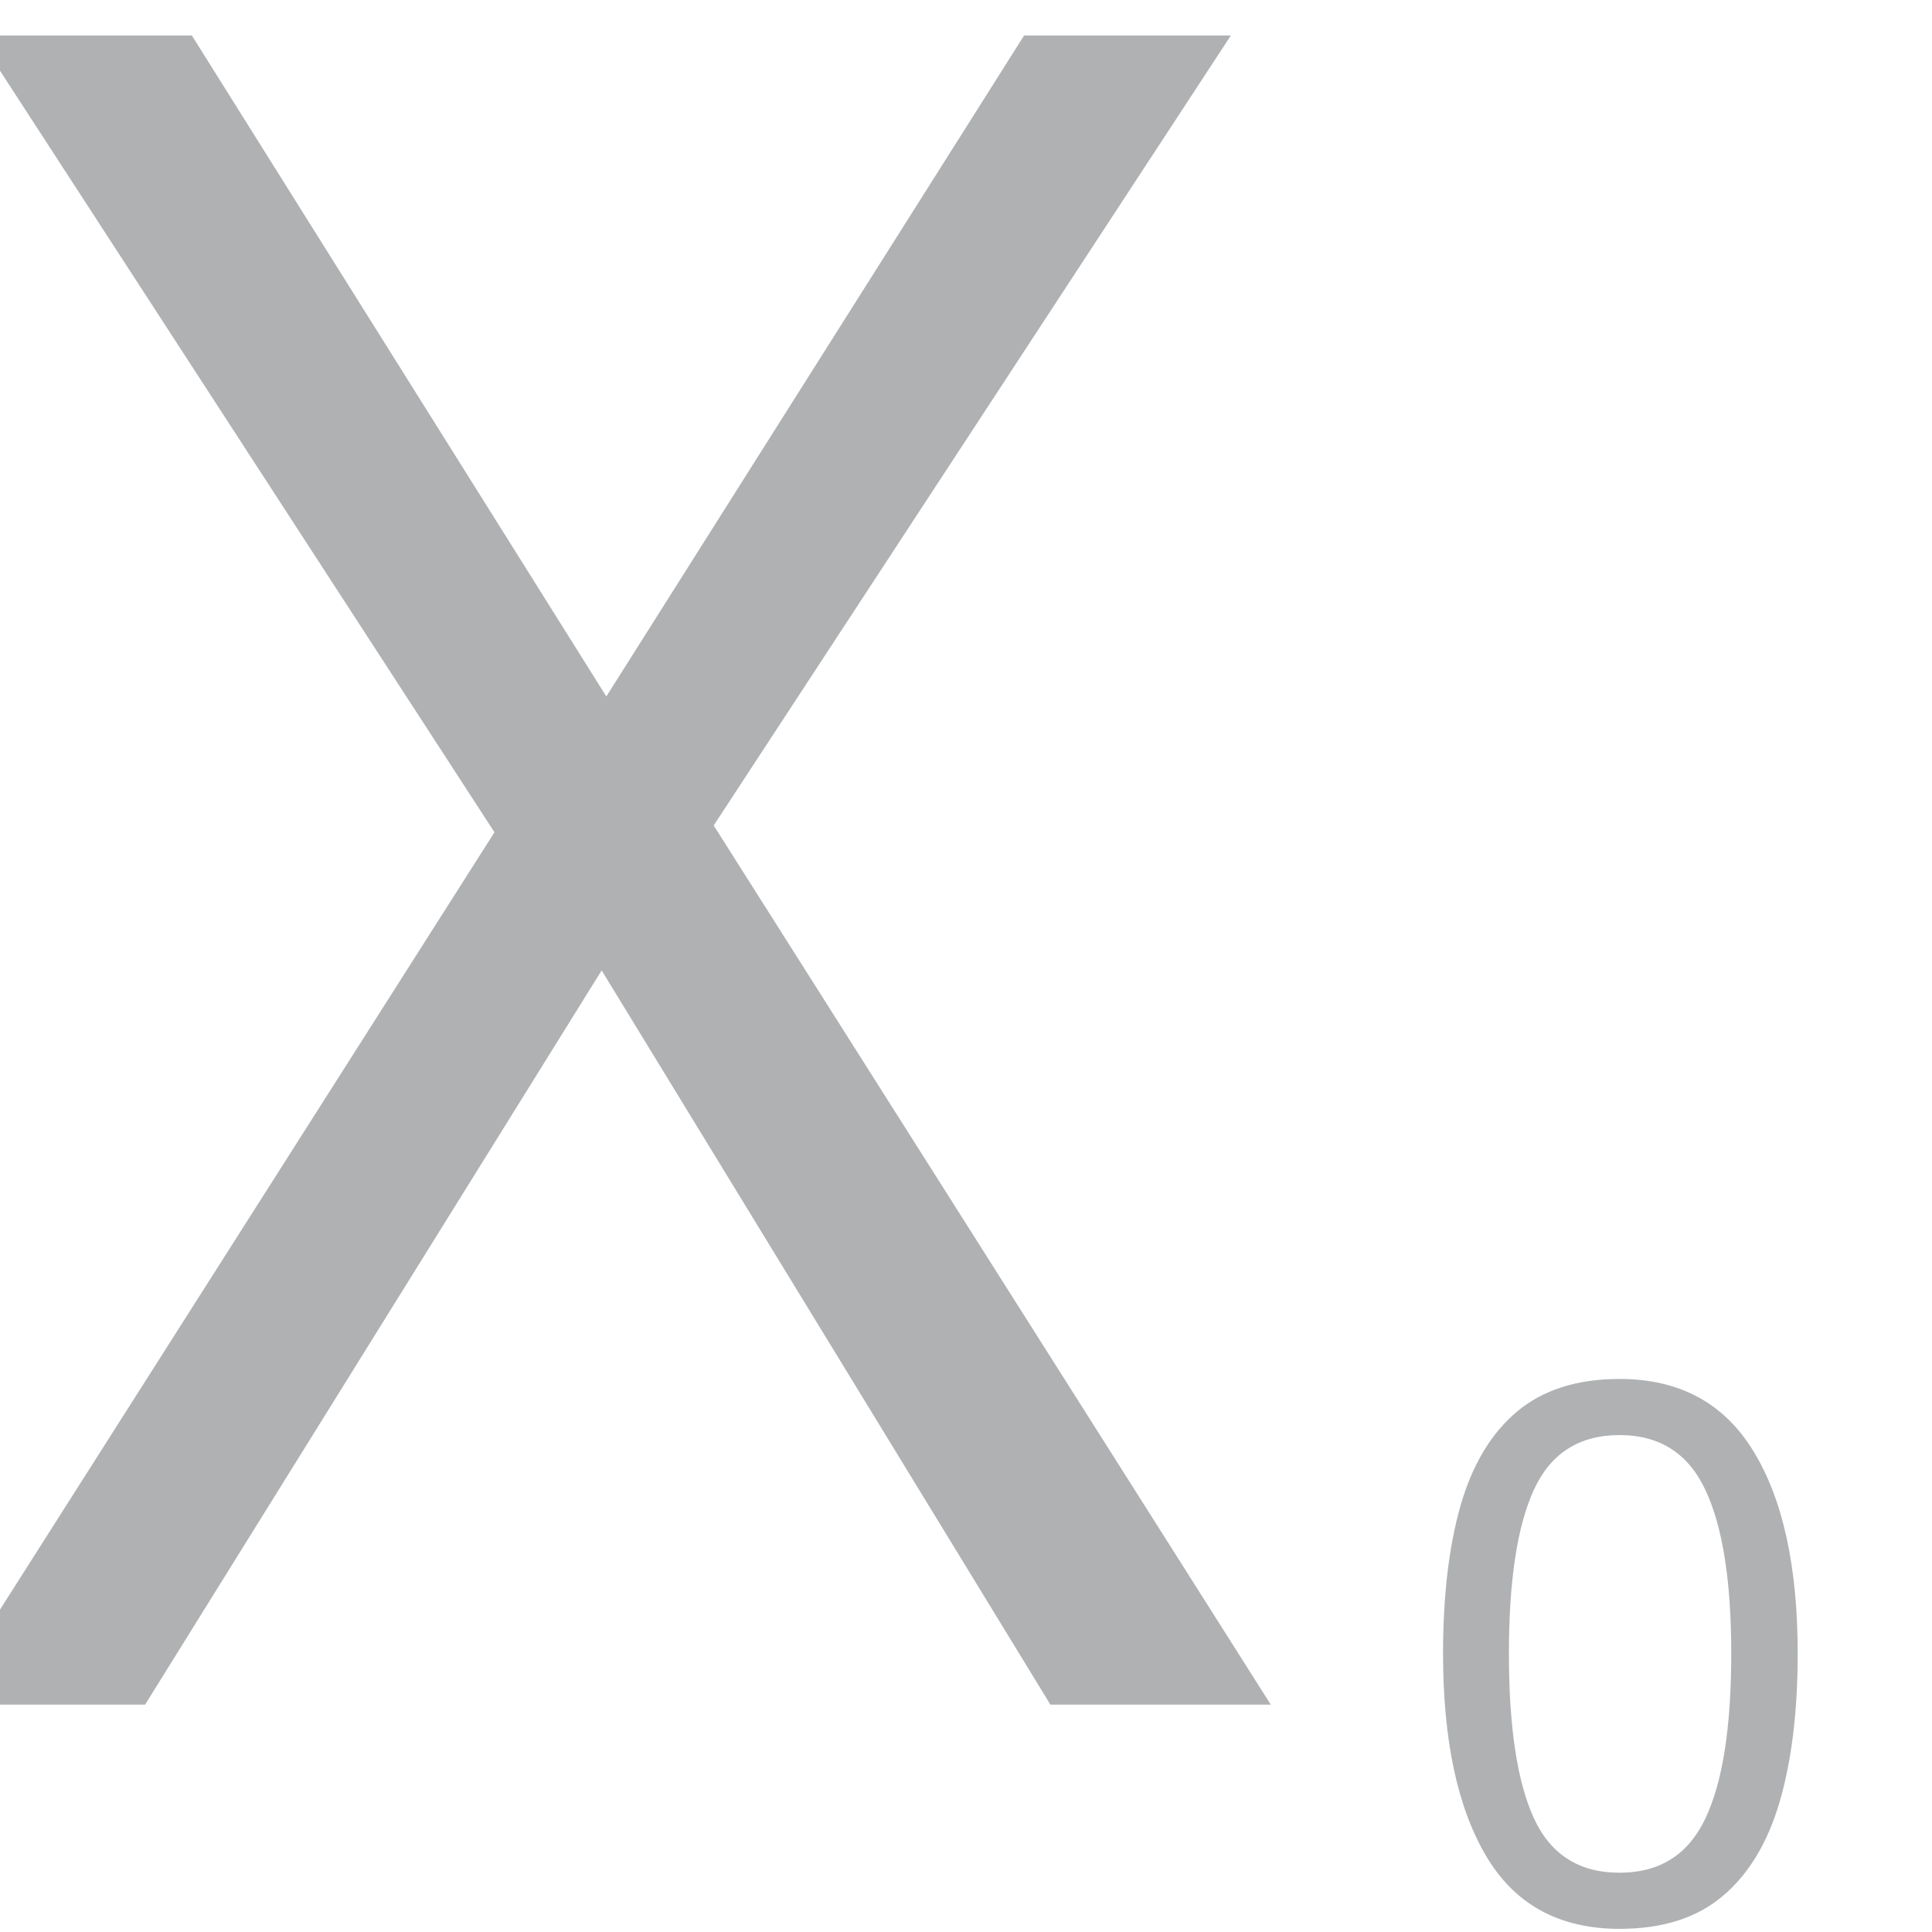
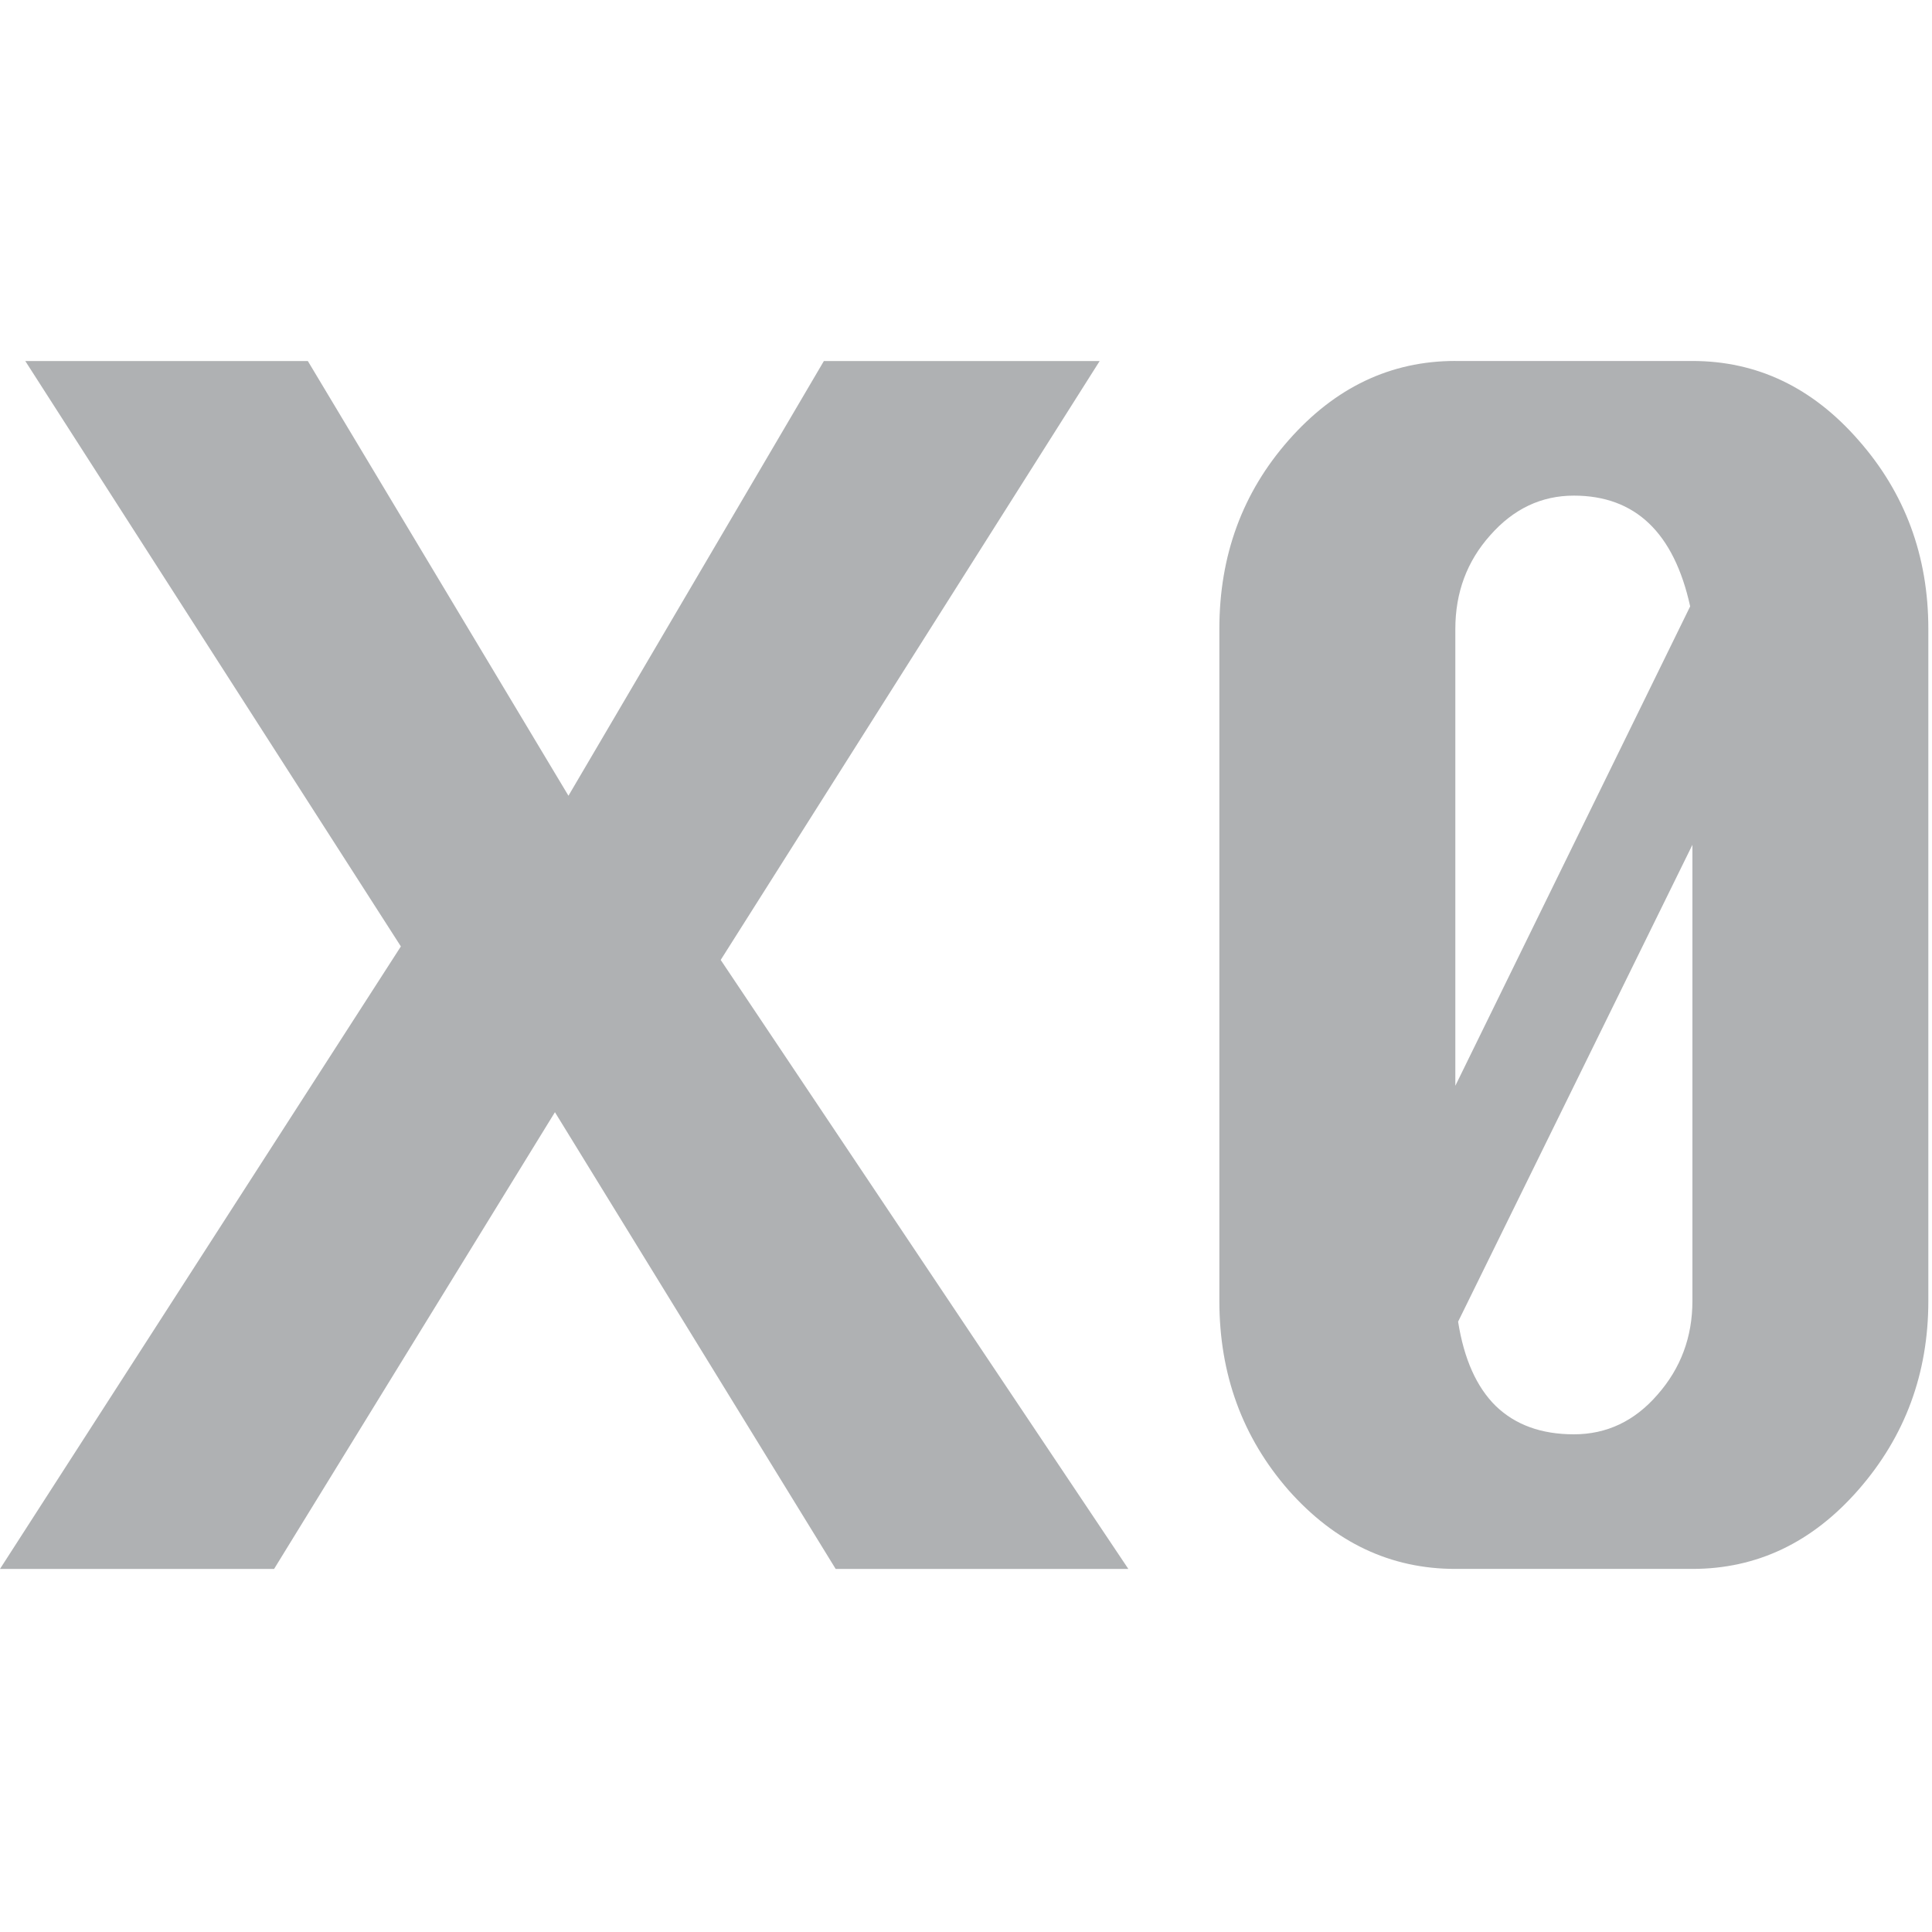
- <svg xmlns="http://www.w3.org/2000/svg" version="1.1" id="svg2" viewBox="0 0 24 24" height="24" width="24">
-   <defs id="defs4" />
-   <g style="display:none" id="layer2" transform="translate(0,-153.1653)">
-     <rect y="-6.9250491e-05" x="0" height="177.165" width="177.165" id="rect4140" style="opacity:0.573;fill:#afb1b3;fill-opacity:1;stroke:#afb1b3;stroke-width:1;stroke-miterlimit:4;stroke-dasharray:none;stroke-opacity:1" />
+ <svg xmlns="http://www.w3.org/2000/svg" width="24" height="24" version="1.1" viewBox="0 0 24 24">
+   <g transform="translate(0 -161.17)" display="none">
+     <rect y="-6.925e-5" width="177.17" height="177.17" fill="#afb1b3" opacity=".573" stroke="#afb1b3" />
  </g>
-   <g style="display:inline;fill:#afb1b3;fill-opacity:1" transform="matrix(0.1549194,0,0,0.1549194,-2.339224,-137.3081)" id="layer1">
-     <g transform="translate(-14.98086,-9.115504)" id="g4152" style="fill:#afb1b3;fill-opacity:1">
-       <text xml:space="preserve" style="font-style:normal;font-variant:normal;font-weight:normal;font-stretch:normal;font-size:40px;line-height:125%;font-family:opensans;-inkscape-font-specification:opensans;letter-spacing:0px;word-spacing:0px;fill:#afb1b3;fill-opacity:1;stroke:none;stroke-width:1px;stroke-linecap:butt;stroke-linejoin:miter;stroke-opacity:1" x="24.496" y="1032.123" id="text4136">
-         <tspan id="tspan4138" x="24.496" y="1032.123" style="font-size:187.5px;fill:#afb1b3;fill-opacity:1">X</tspan>
+   <g transform="matrix(.10328 0 0 .10328 -1.5595 -91.539)">
+     <g transform="translate(-14.981 -9.1155)">
+       <text x="30.08" y="1084.146" fill="#afb1b3" font-family="opensans" font-size="43.411px" letter-spacing="0px" stroke-width="1.085px" word-spacing="0px" style="line-height:0%" xml:space="preserve">
+         <tspan x="30.08" y="1084.146" fill="#afb1b3" font-family="sans-serif" font-size="203.49px" font-weight="bold" stroke-width="1.085px">X</tspan>
      </text>
-       <text xml:space="preserve" style="font-style:normal;font-weight:normal;font-size:40px;line-height:125%;font-family:sans-serif;letter-spacing:0px;word-spacing:0px;fill:#afb1b3;fill-opacity:1;stroke:none;stroke-width:1px;stroke-linecap:butt;stroke-linejoin:miter;stroke-opacity:1" x="142.857" y="1049.505" id="text4148">
-         <tspan id="tspan4150" x="142.857" y="1049.505" style="font-size:60px;fill:#afb1b3;fill-opacity:1">0</tspan>
-       </text>
+       <rect x="30.08" y="895.44" width="232.38" height="232.38" fill="none" />
+       <g transform="matrix(2.8425 0 0 3.2287 -5555.2 192.28)" fill="#afb1b3" stroke-width="1px">
+         <path d="m2026.5 231.23h10.031q4.102 0 7.031 2.953 2.953 2.953 2.953 7.031v25.031q0 4.055-2.953 7.031-2.93 2.953-7.031 2.953h-10.031q-4.102 0-7.055-2.93-2.93-2.953-2.93-7.055v-25.031q0-4.102 2.93-7.031 2.953-2.953 7.055-2.953zm0.117 35.789q0.375 2.086 1.594 3.141 1.242 1.055 3.305 1.055 2.086 0 3.539-1.477 1.477-1.477 1.477-3.492v-16.992zm9.82-26.648q-1.031-4.125-4.922-4.125-2.062 0-3.539 1.477-1.476 1.453-1.476 3.492v17.016z" fill="#afb1b3" />
+       </g>
    </g>
  </g>
</svg>
